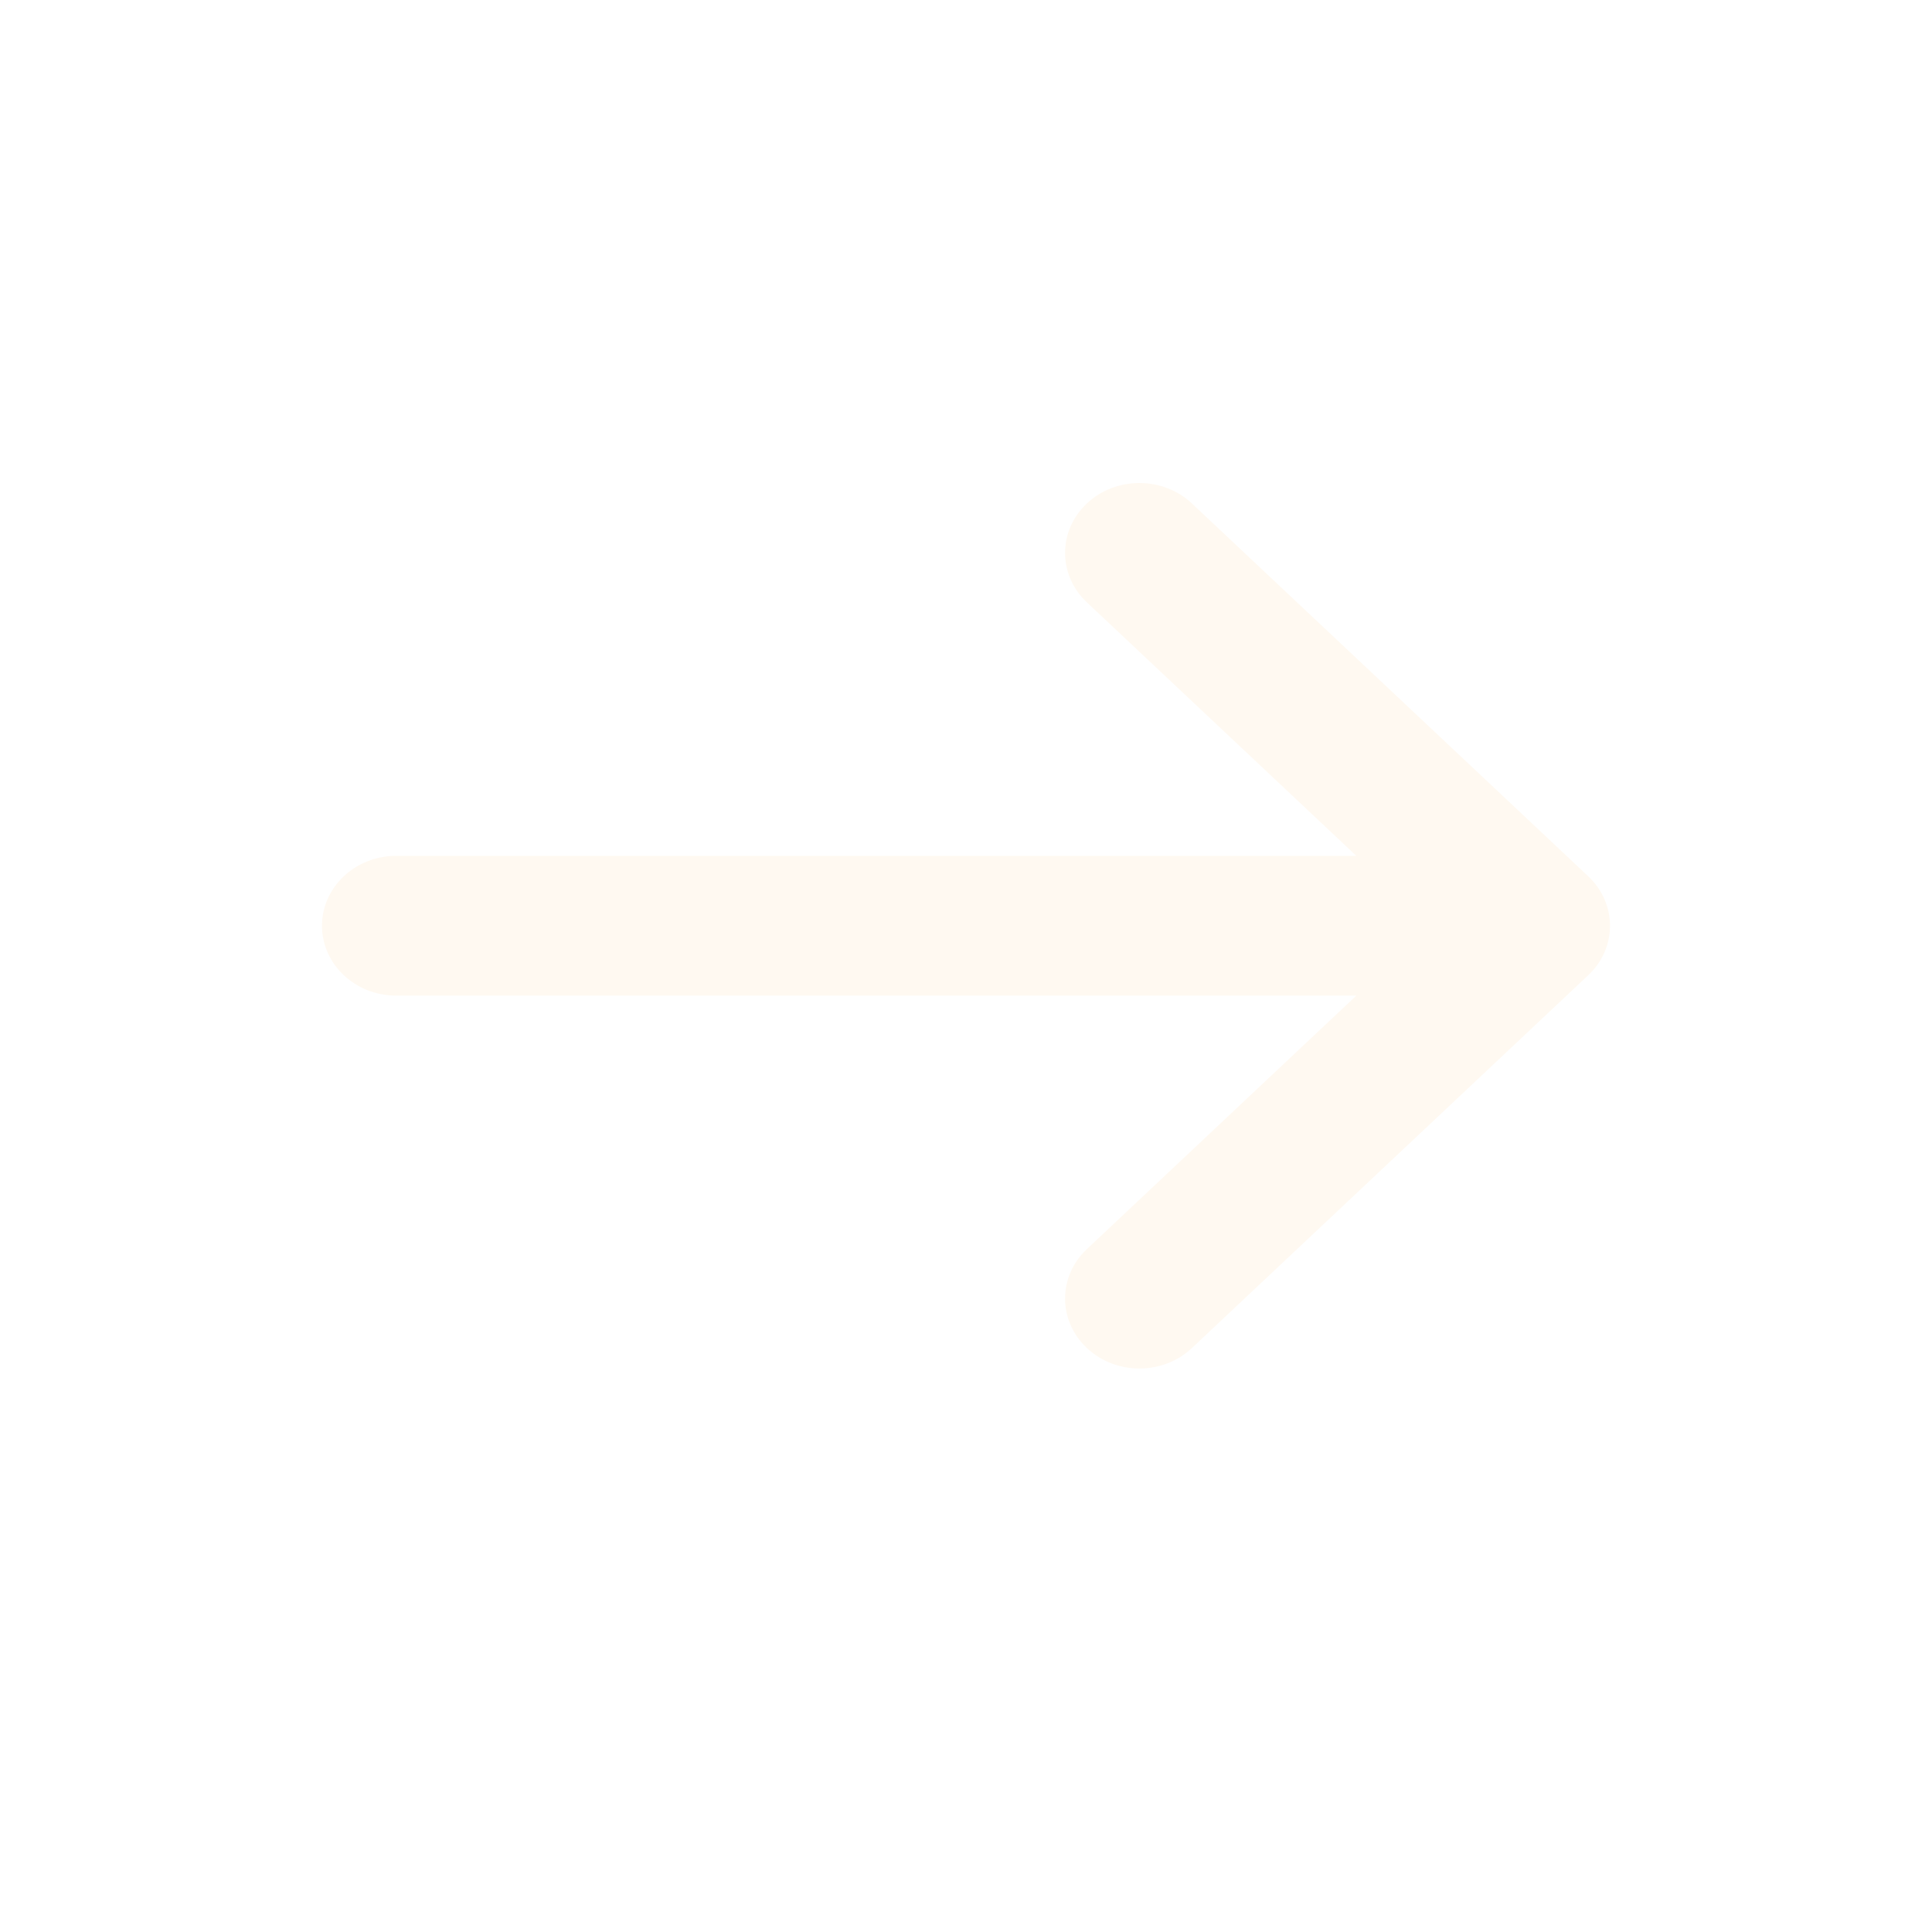
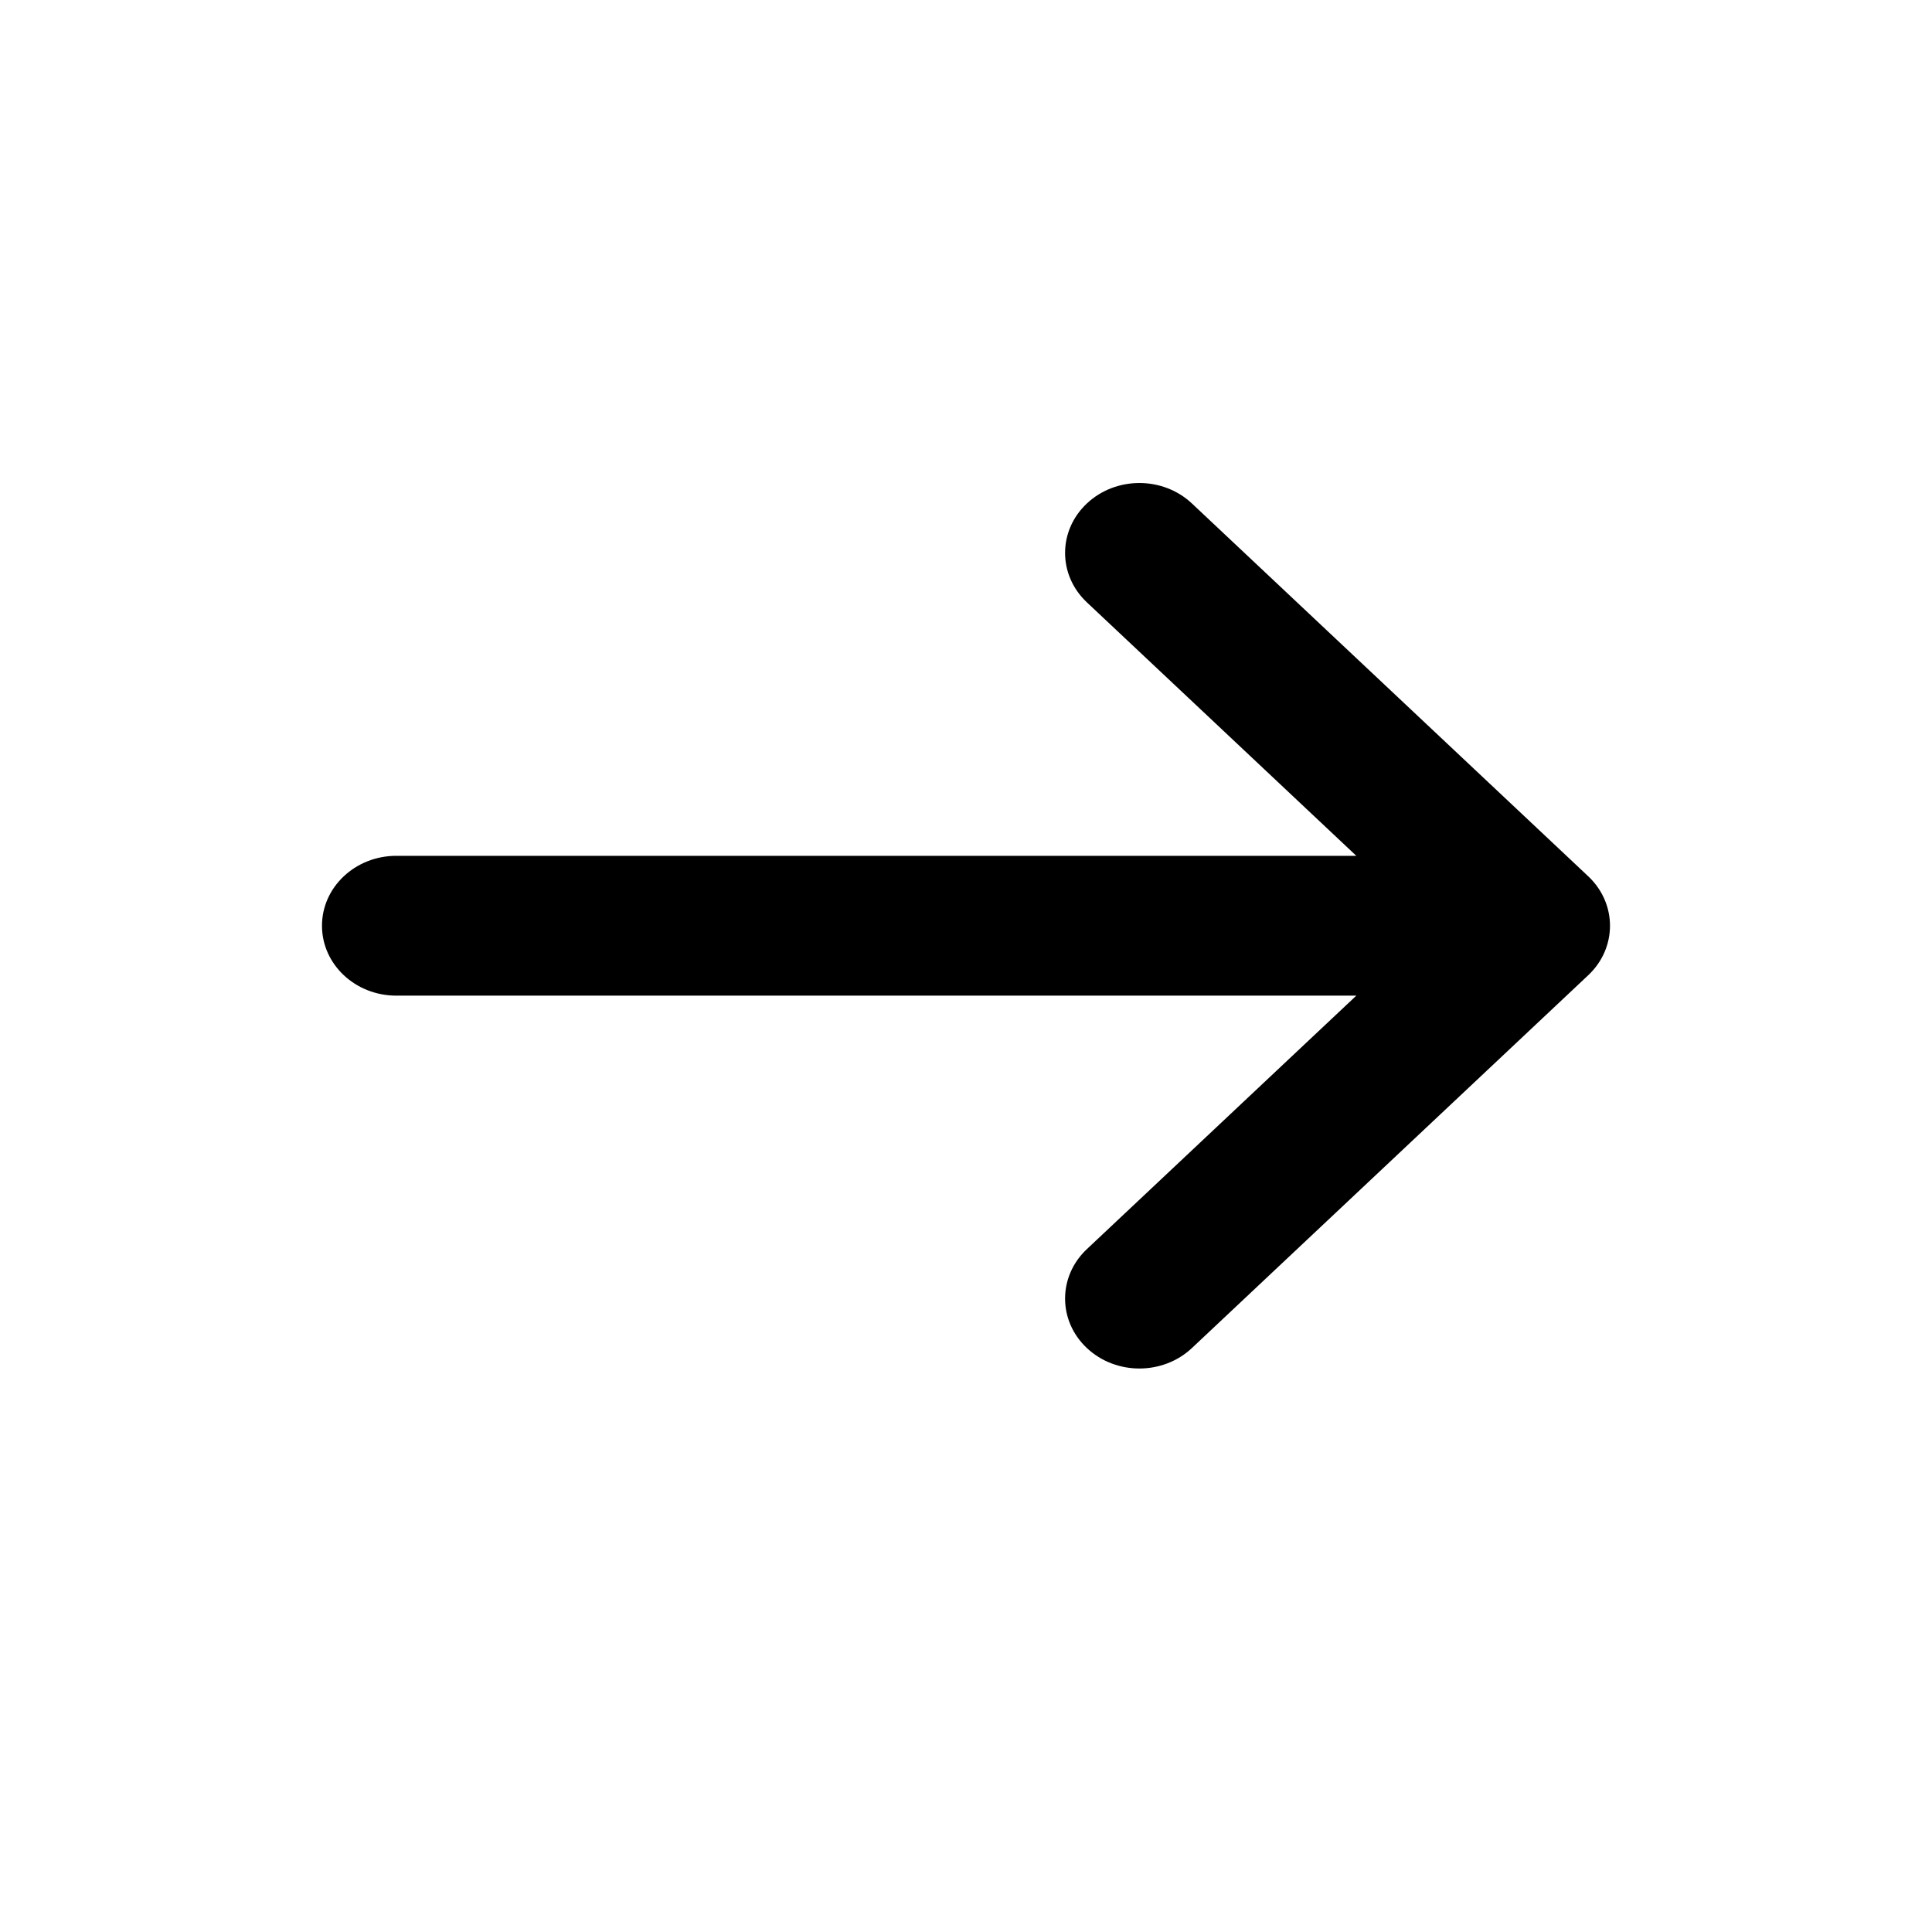
<svg xmlns="http://www.w3.org/2000/svg" width="38" height="38" viewBox="0 0 38 38" fill="none">
-   <path d="M21.377 11.847C20.806 11.31 20.806 10.44 21.377 9.903C21.948 9.366 22.873 9.366 23.444 9.903L31.239 17.236C31.809 17.773 31.809 18.644 31.239 19.181L23.444 26.514C22.873 27.051 21.948 27.051 21.377 26.514C20.806 25.977 20.806 25.106 21.377 24.569L26.677 19.583H7.795C6.988 19.583 6.333 18.968 6.333 18.208C6.333 17.449 6.988 16.833 7.795 16.833H26.677L21.377 11.847Z" fill="#FFF9F1" />
+   <path d="M21.377 11.847C20.806  11.31 20.806 10.44 21.377 9.903C21.948   9.366 22.873 9.366 23.444 9.903L31.239   17.236C31.809 17.773 31.809 18.644 31.239   19.181L23.444 26.514C22.873 27.051 21.948    27.051 21.377 26.514C20.806 25.977 20.806    25.106 21.377 24.569L26.677 19.583H7.795C6.988     19.583 6.333 18.968 6.333 18.208C6.333 17.449      6.988 16.833 7.795 16.833H26.677L21.377 11.847Z" fill="#000000" />
</svg>
